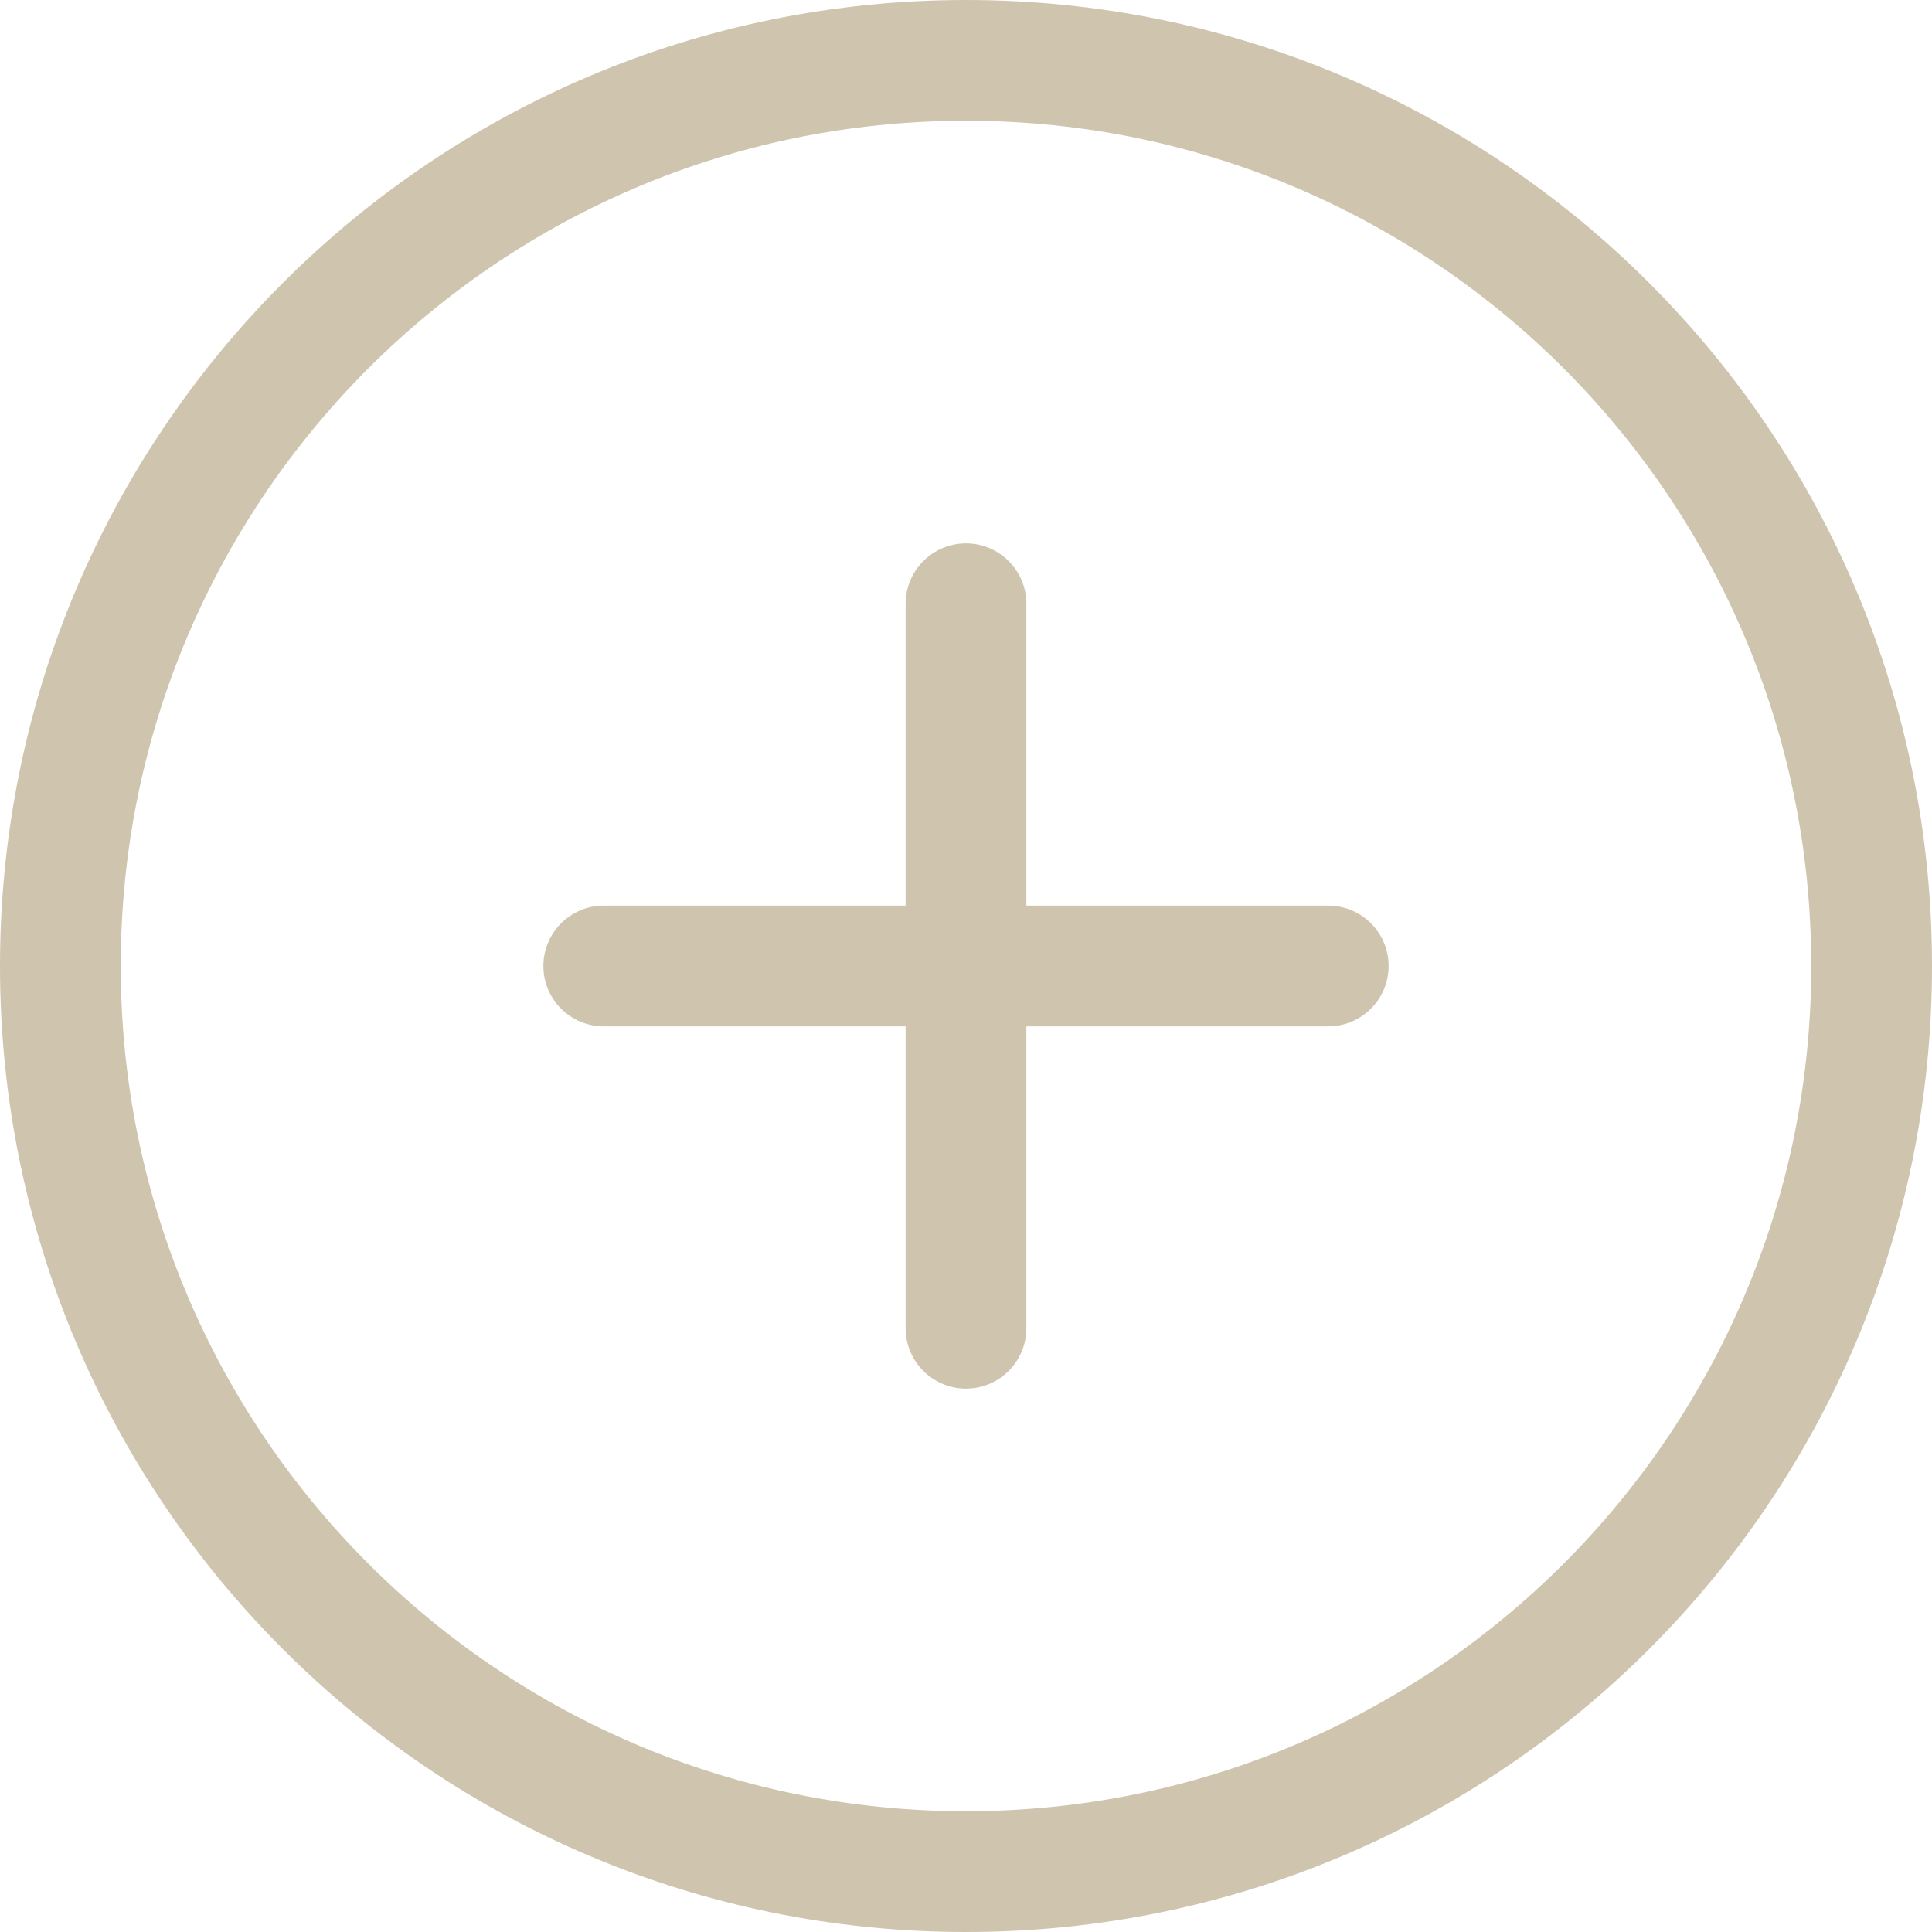
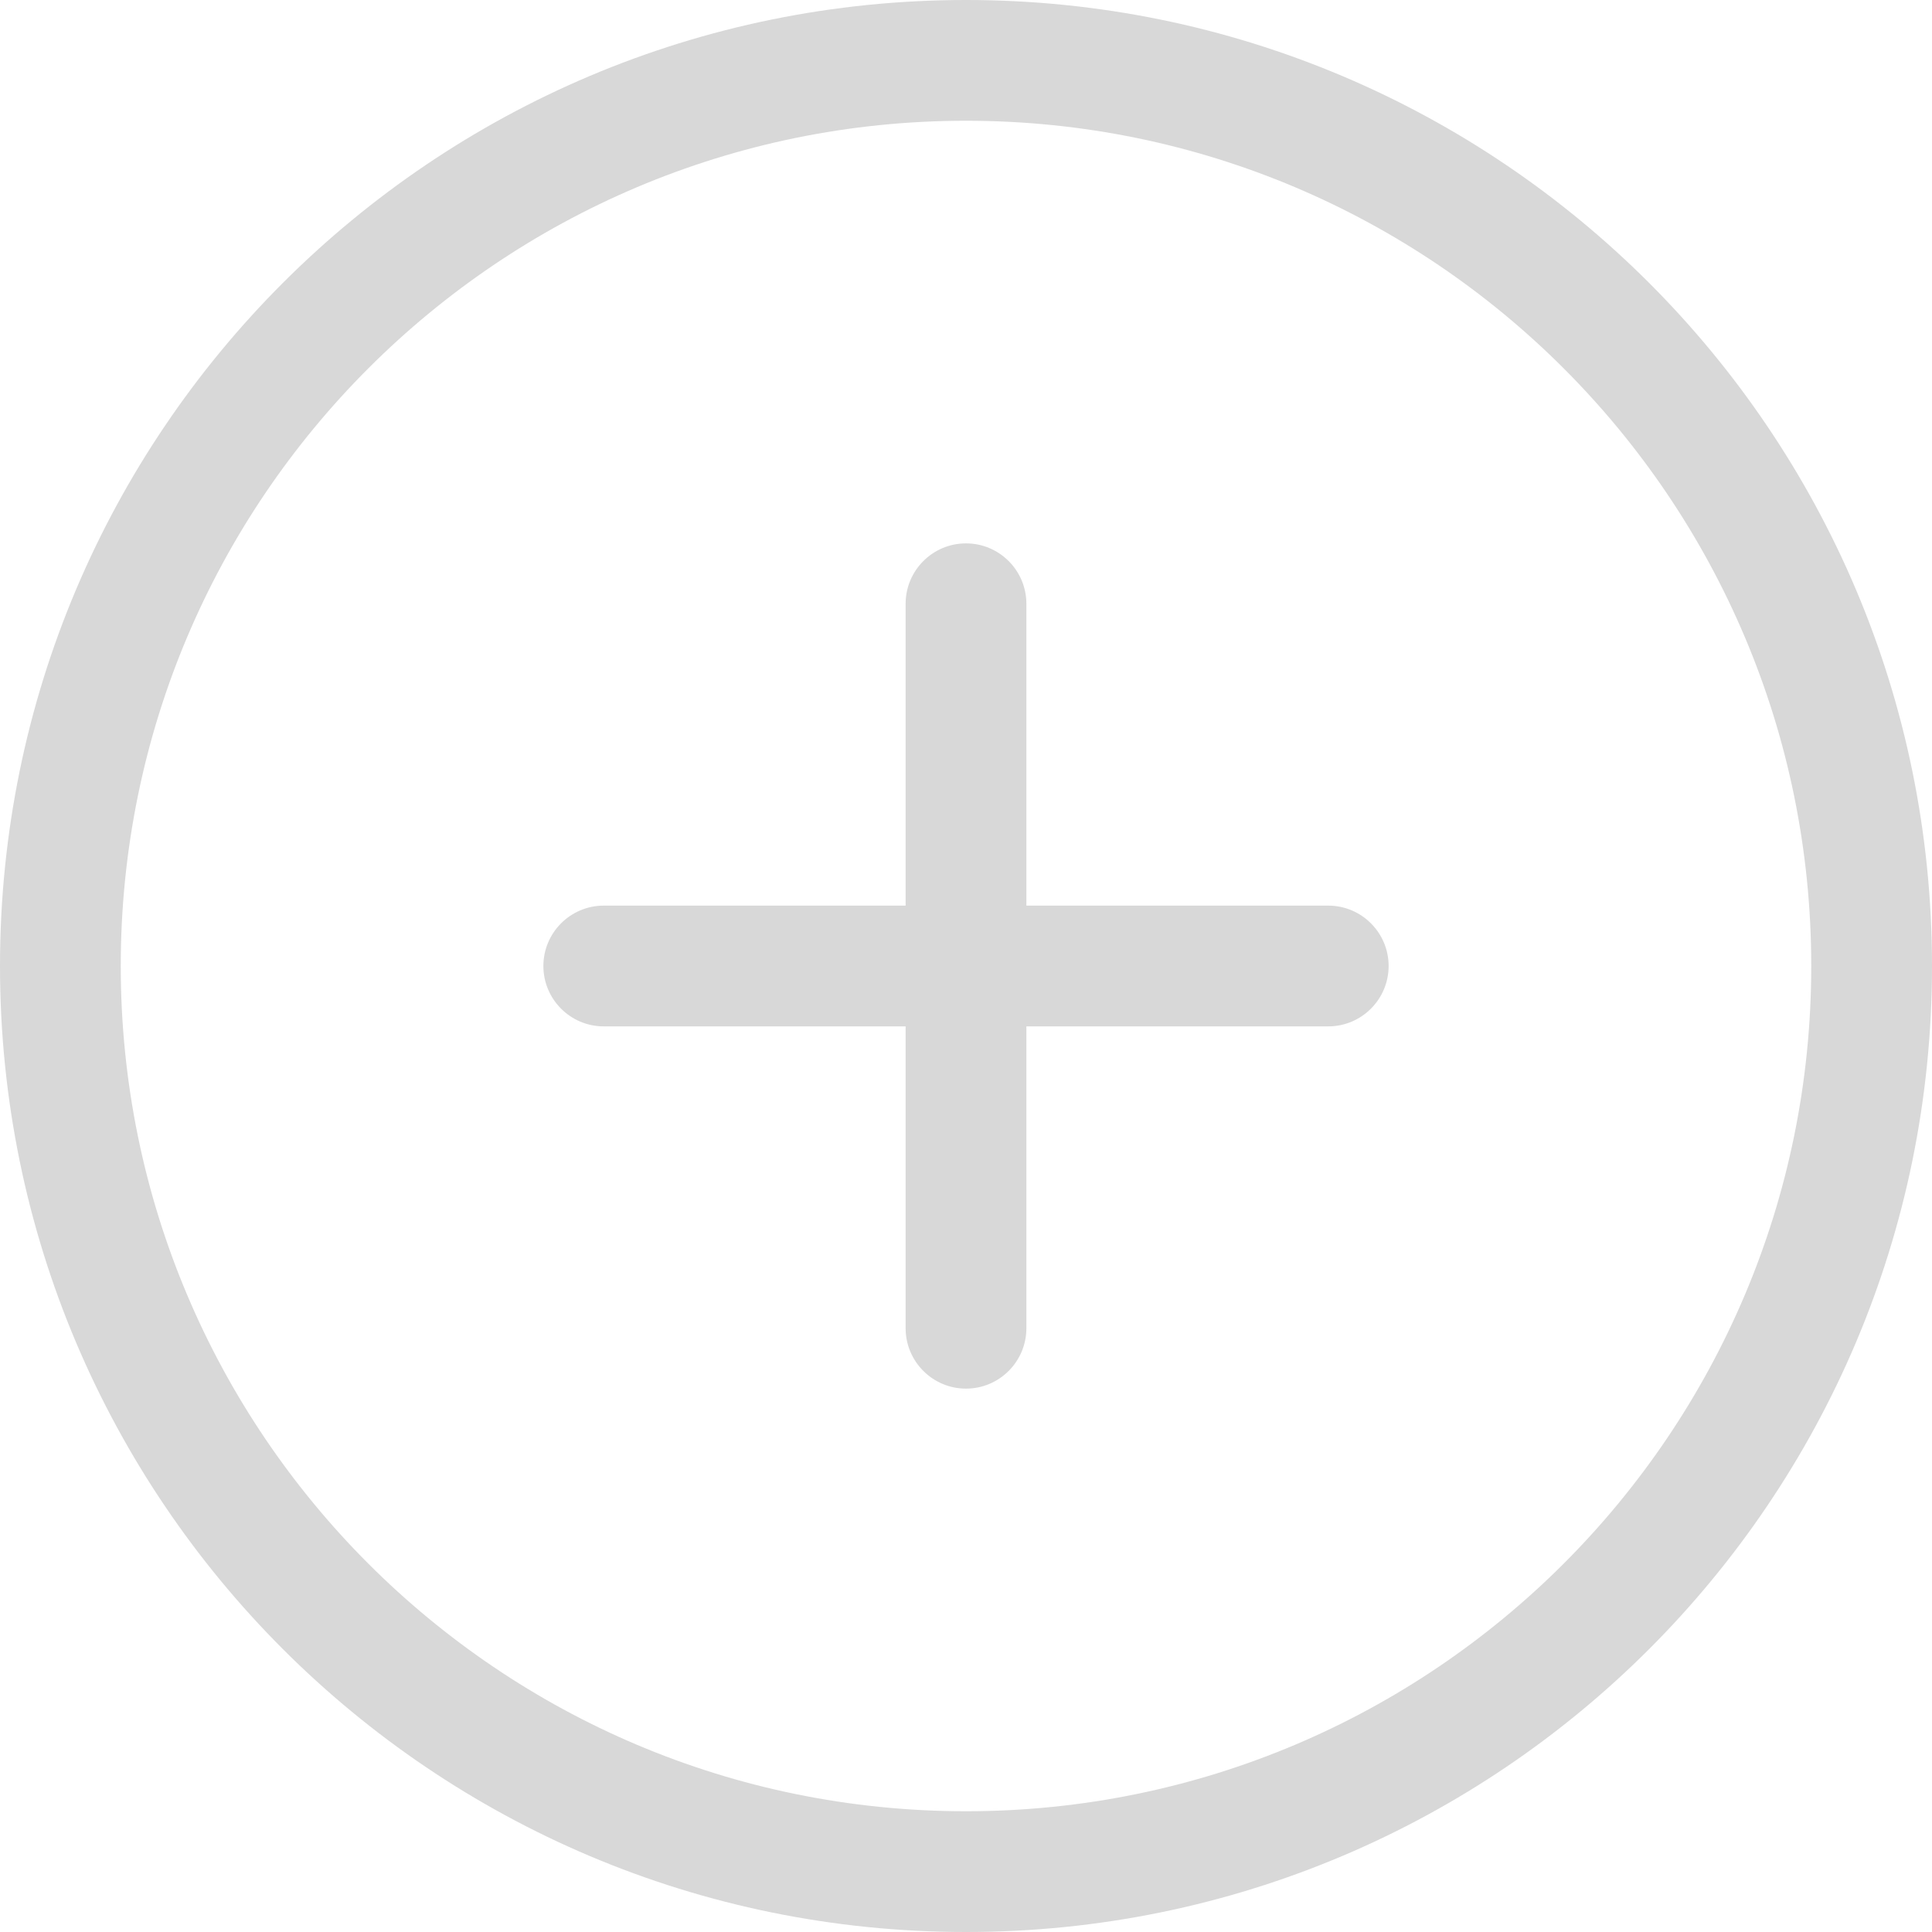
<svg xmlns="http://www.w3.org/2000/svg" width="64px" height="64px" viewBox="0 0 32 32" version="1.1" fill="#CFC4AE">
  <g id="SVGRepo_bgCarrier" stroke-width="0" />
  <g id="SVGRepo_tracerCarrier" stroke-linecap="round" stroke-linejoin="round" />
  <g id="SVGRepo_iconCarrier">
    <defs> </defs>
    <g id="Page-1" stroke="none" stroke-width="1" fill="none" fill-rule="evenodd">
      <g id="Icon-Set" transform="translate(-464, -1087)" fill="#CFC4AE">
-         <path d="M480,1117 C472.268,1117 466,1110.73 466,1103 C466,1095.27 472.268,1089 480,1089 C487.732,1089 494,1095.27 494,1103 C494,1110.73 487.732,1117 480,1117 L480,1117 Z M480,1087 C471.163,1087 464,1094.16 464,1103 C464,1111.84 471.163,1119 480,1119 C488.837,1119 496,1111.84 496,1103 C496,1094.16 488.837,1087 480,1087 L480,1087 Z M486,1102 L481,1102 L481,1097 C481,1096.45 480.553,1096 480,1096 C479.447,1096 479,1096.45 479,1097 L479,1102 L474,1102 C473.447,1102 473,1102.45 473,1103 C473,1103.55 473.447,1104 474,1104 L479,1104 L479,1109 C479,1109.55 479.447,1110 480,1110 C480.553,1110 481,1109.55 481,1109 L481,1104 L486,1104 C486.553,1104 487,1103.55 487,1103 C487,1102.45 486.553,1102 486,1102 L486,1102 Z" id="plus-circle"> </path>
+         <path d="M480,1117 C472.268,1117 466,1110.73 466,1103 C466,1095.27 472.268,1089 480,1089 C487.732,1089 494,1095.27 494,1103 C494,1110.73 487.732,1117 480,1117 L480,1117 Z M480,1087 C471.163,1087 464,1094.16 464,1103 C464,1111.84 471.163,1119 480,1119 C488.837,1119 496,1111.84 496,1103 C496,1094.16 488.837,1087 480,1087 L480,1087 Z M486,1102 L481,1102 L481,1097 C481,1096.45 480.553,1096 480,1096 C479.447,1096 479,1096.45 479,1097 L479,1102 L474,1102 C473.447,1102 473,1102.45 473,1103 C473,1103.55 473.447,1104 474,1104 L479,1104 L479,1109 C479,1109.55 479.447,1110 480,1110 C480.553,1110 481,1109.55 481,1109 L481,1104 L486,1104 C486.553,1104 487,1103.55 487,1103 C487,1102.45 486.553,1102 486,1102 L486,1102 Z" id="plus-circle" data-index="0" style="opacity: 1; visibility: visible; fill: rgb(216, 216, 216);"> </path>
      </g>
    </g>
  </g>
</svg>
